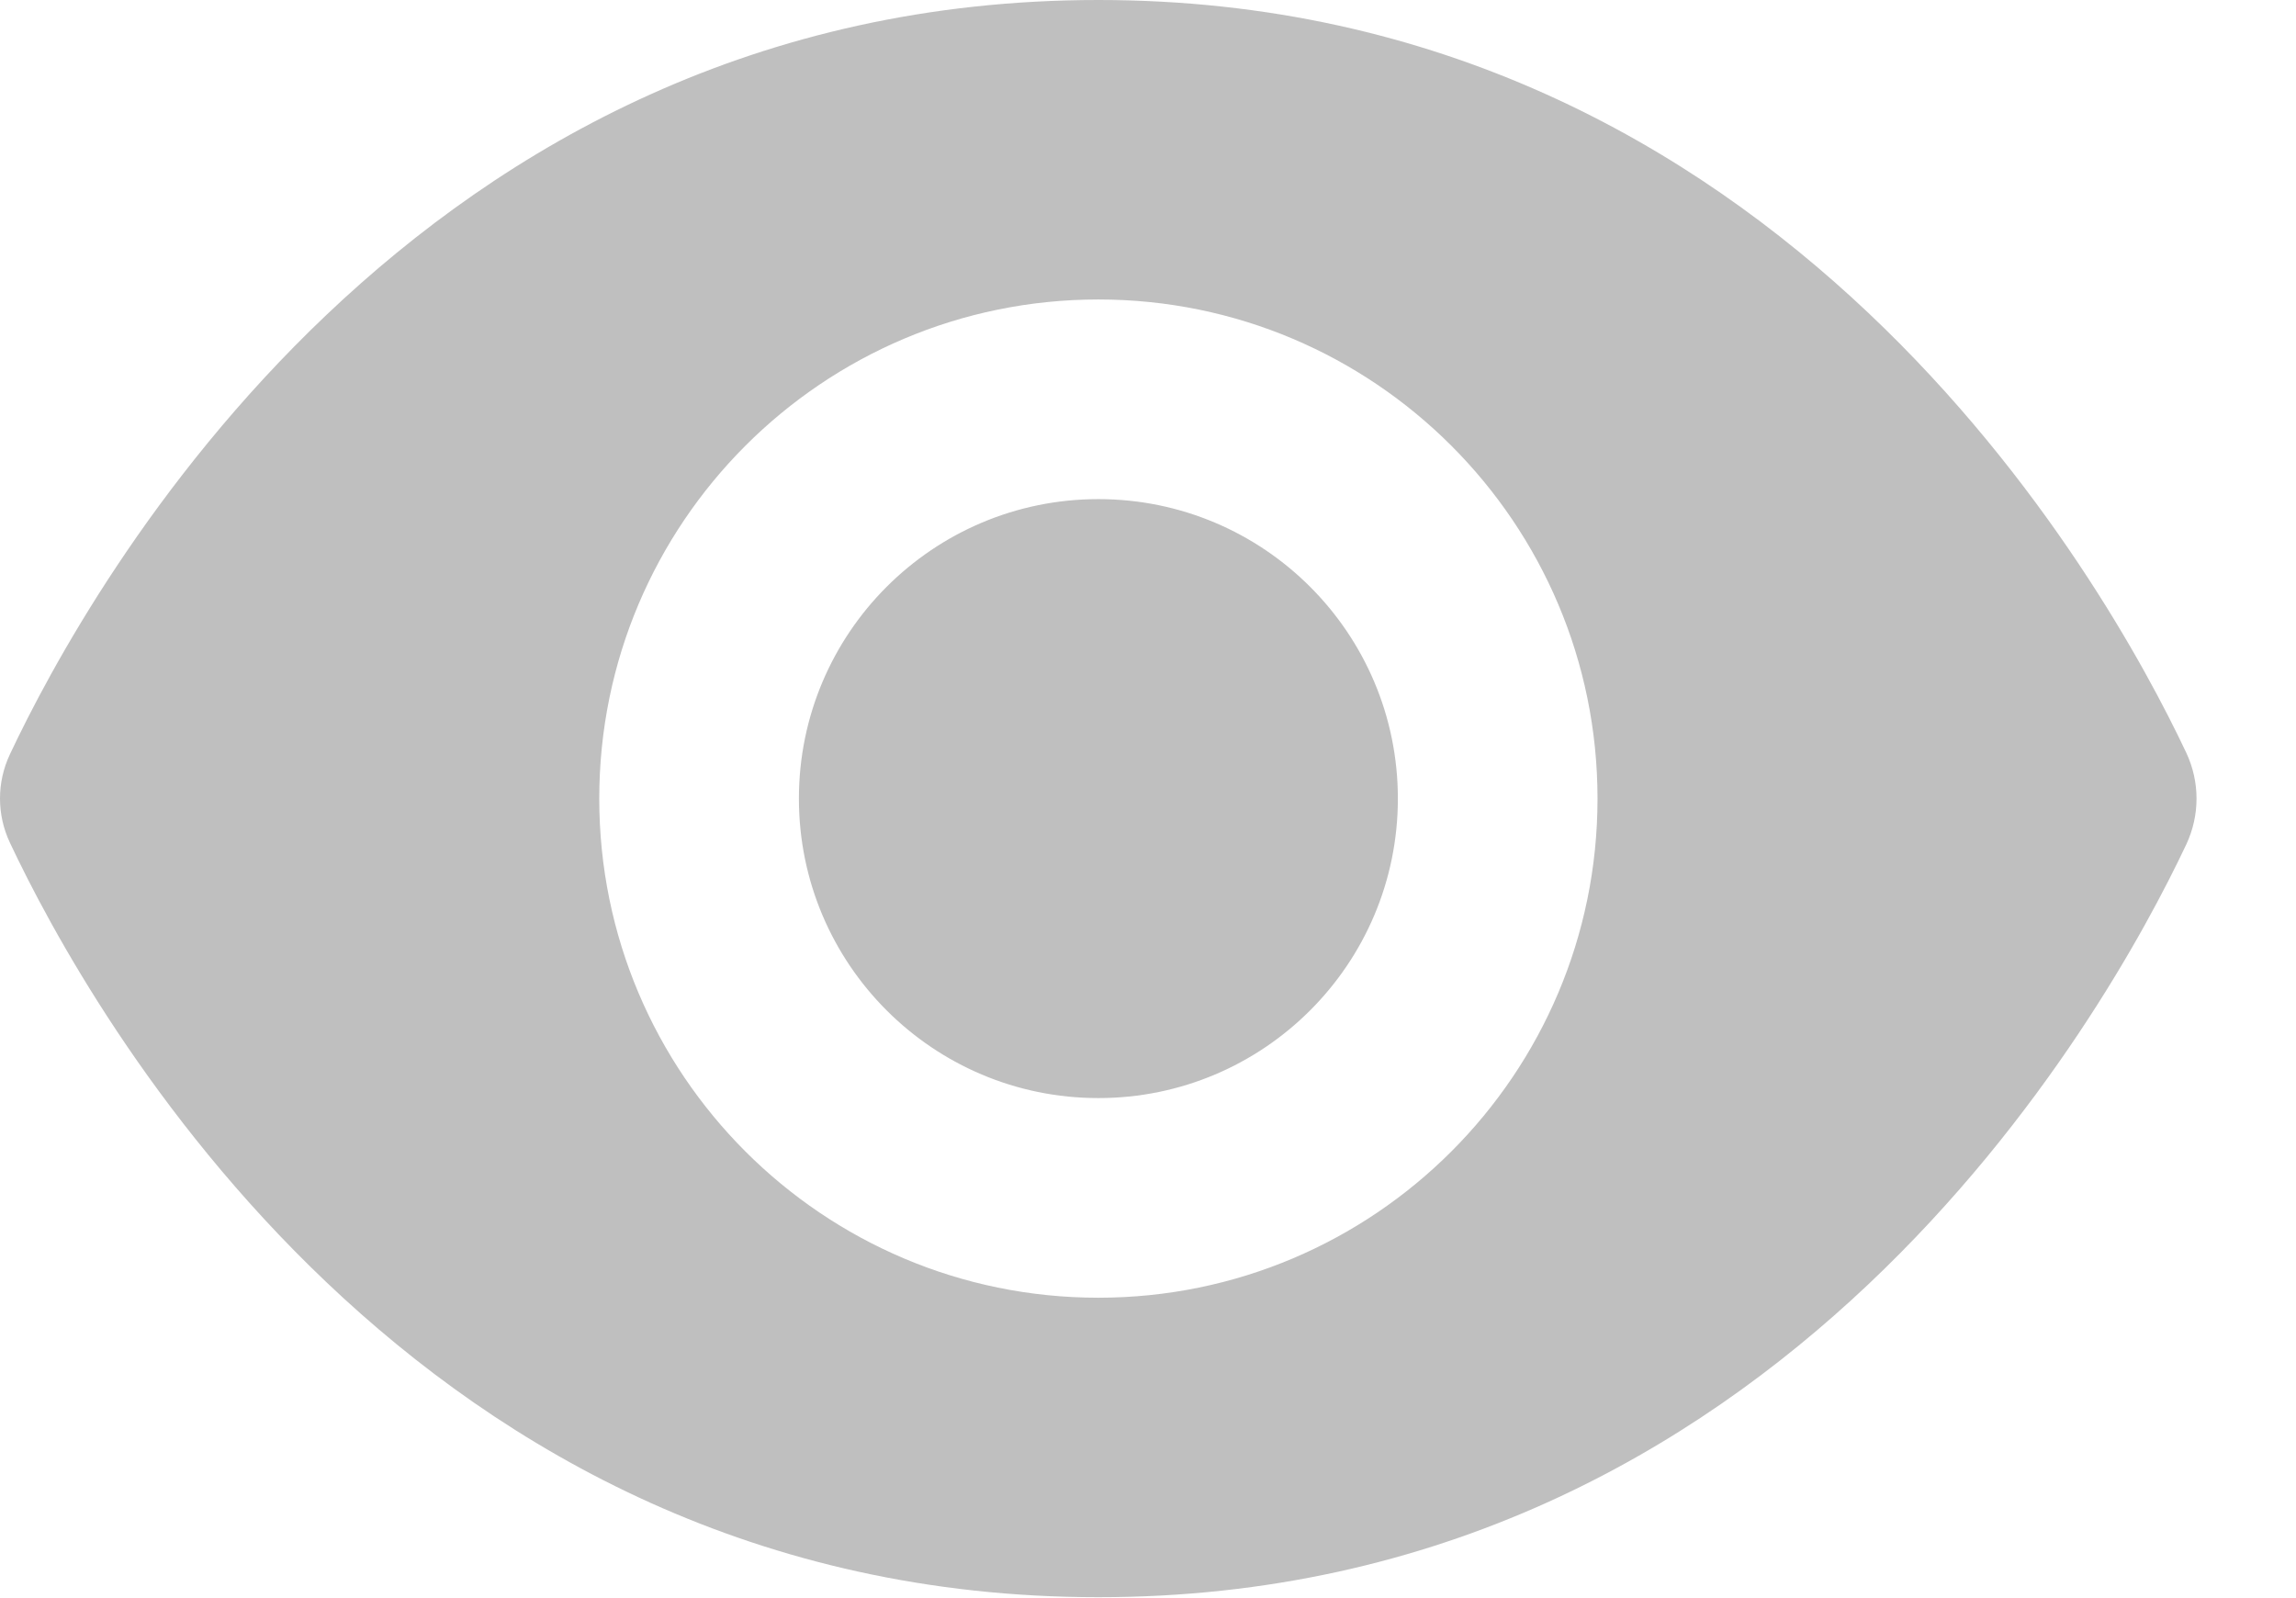
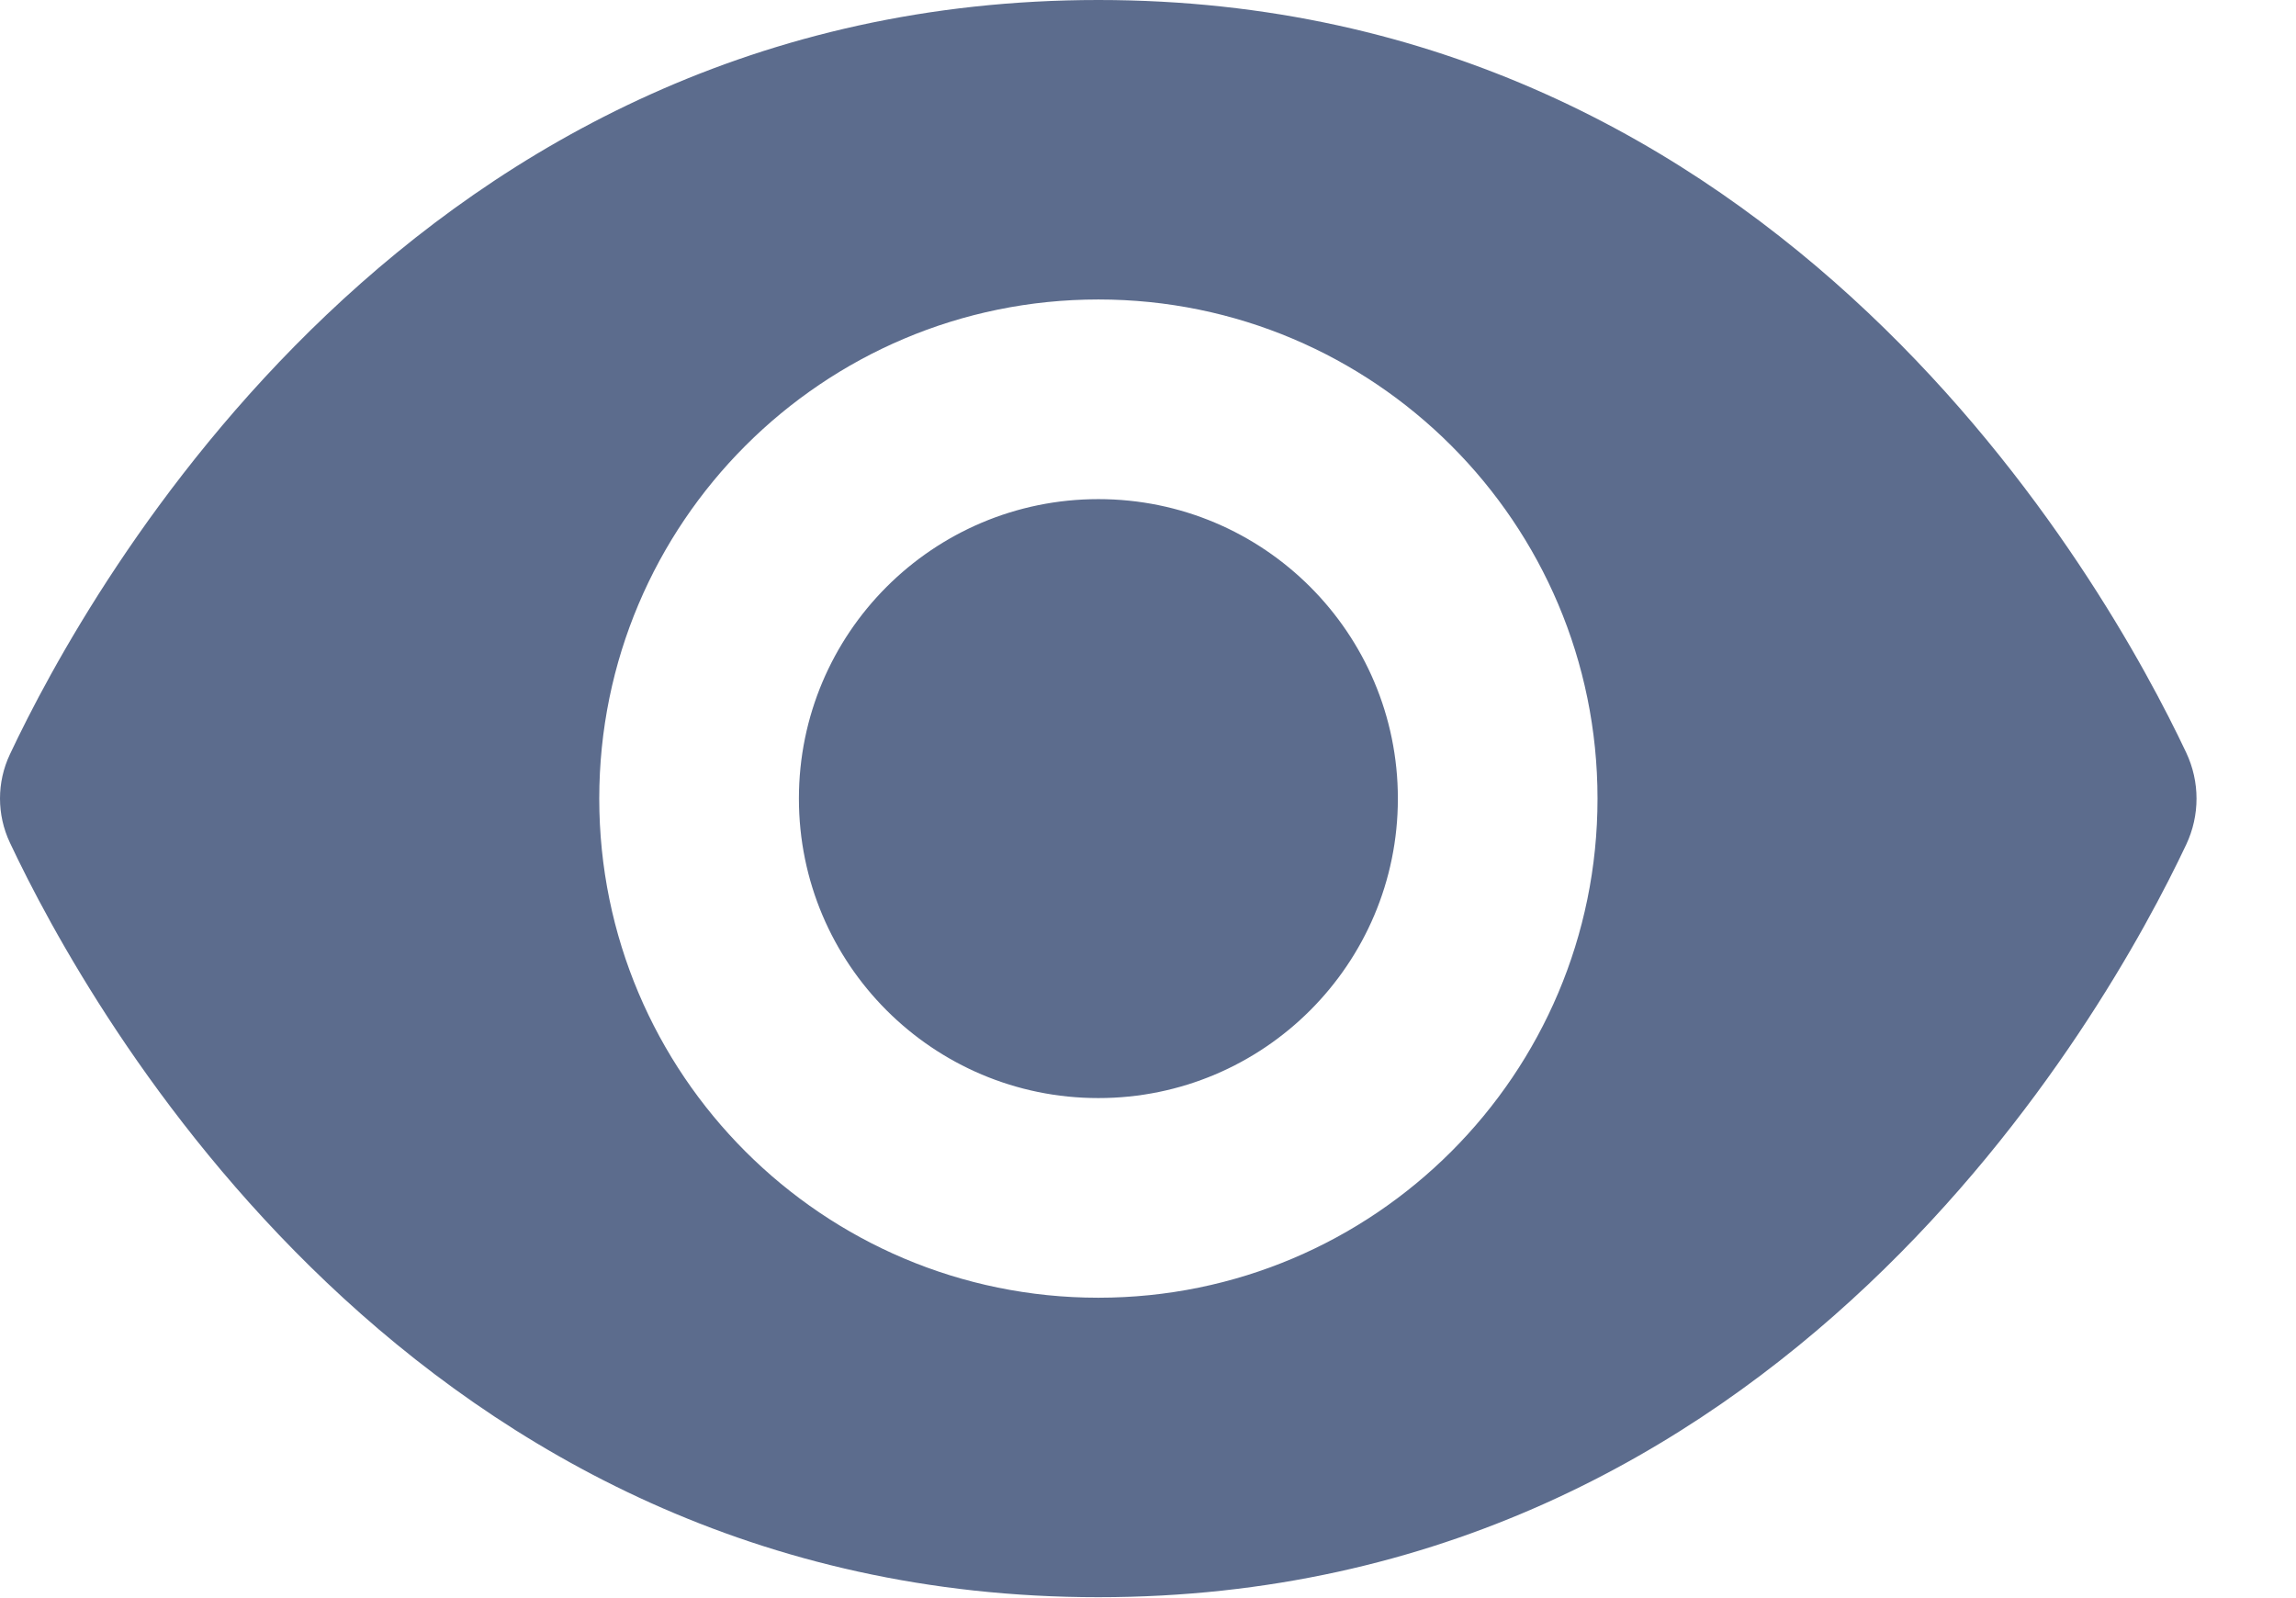
<svg xmlns="http://www.w3.org/2000/svg" width="23" height="16" viewBox="0 0 23 16" fill="none">
-   <path fill-rule="evenodd" clip-rule="evenodd" d="M11.003 0C4.145 0 0.889 5.879 0.099 7.557C-0.033 7.837 -0.033 8.161 0.099 8.441C0.889 10.12 4.145 16 11.003 16C17.837 16 21.096 10.163 21.9 8.461C22.038 8.168 22.038 7.832 21.9 7.539C21.096 5.837 17.837 0 11.003 0ZM11.003 3C13.764 3 16.003 5.239 16.003 8C16.003 10.761 13.764 13 11.003 13C8.242 13 6.003 10.761 6.003 8C6.003 5.239 8.242 3 11.003 3ZM11.003 5C9.346 5 8.003 6.343 8.003 8C8.003 9.657 9.346 11 11.003 11C12.66 11 14.003 9.657 14.003 8C14.003 6.343 12.66 5 11.003 5Z" fill="#BFBFBF" />
+   <path fill-rule="evenodd" clip-rule="evenodd" d="M11.003 0C4.145 0 0.889 5.879 0.099 7.557C-0.033 7.837 -0.033 8.161 0.099 8.441C0.889 10.12 4.145 16 11.003 16C17.837 16 21.096 10.163 21.9 8.461C22.038 8.168 22.038 7.832 21.9 7.539C21.096 5.837 17.837 0 11.003 0ZM11.003 3C13.764 3 16.003 5.239 16.003 8C16.003 10.761 13.764 13 11.003 13C8.242 13 6.003 10.761 6.003 8C6.003 5.239 8.242 3 11.003 3ZM11.003 5C9.346 5 8.003 6.343 8.003 8C8.003 9.657 9.346 11 11.003 11C12.66 11 14.003 9.657 14.003 8C14.003 6.343 12.66 5 11.003 5Z" fill="#5C6C8D" />
</svg>
